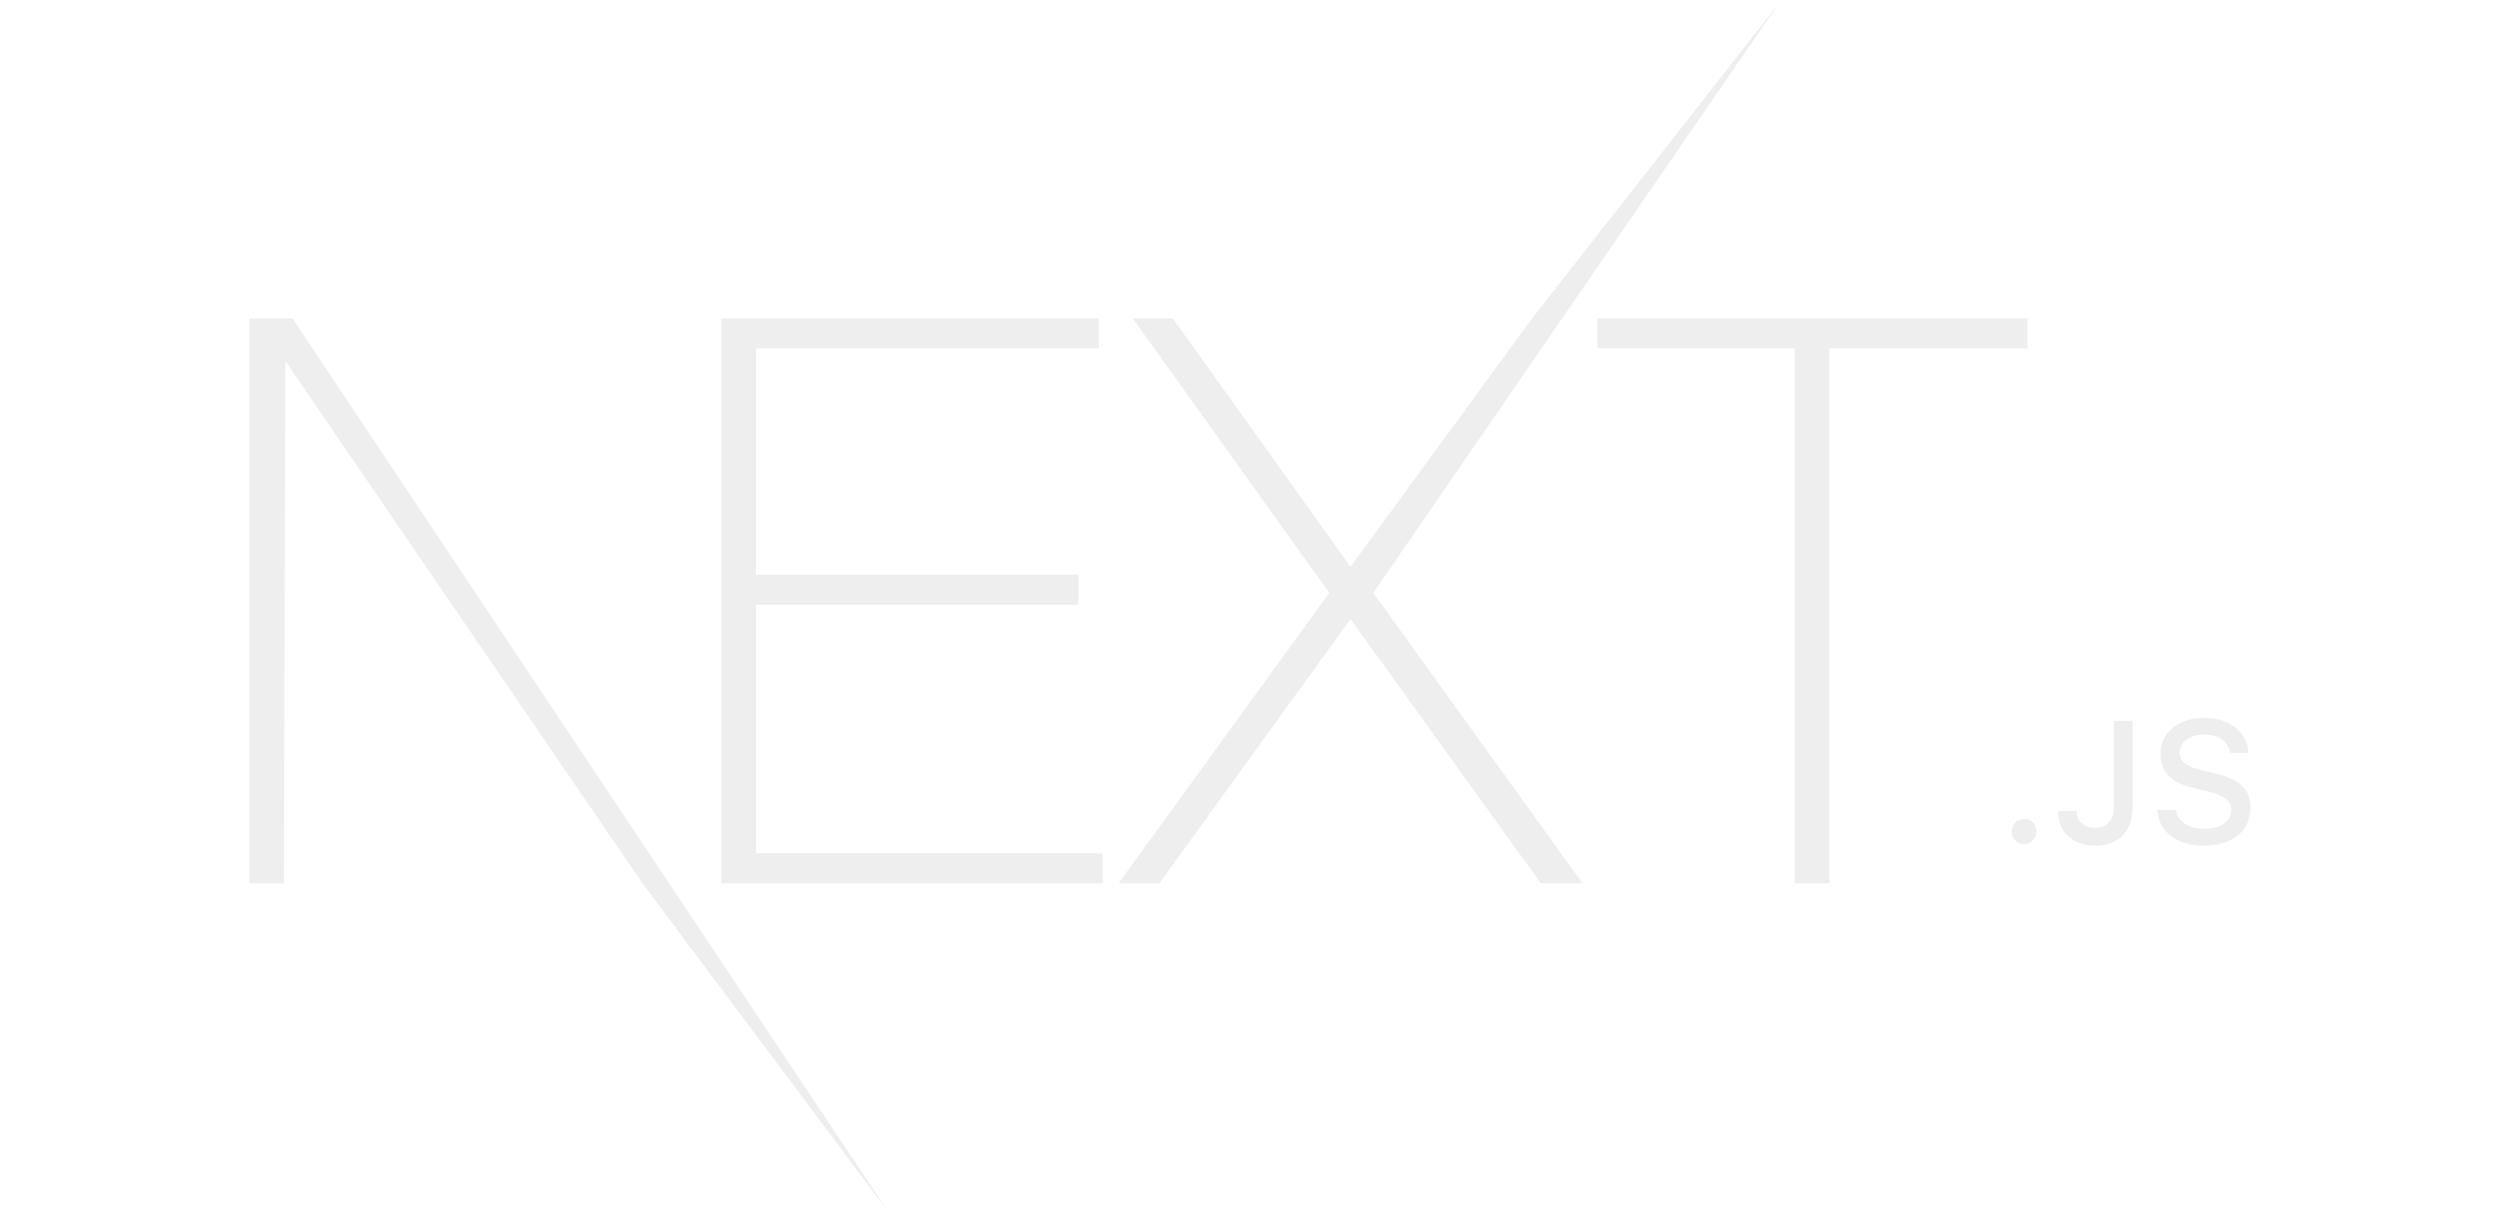
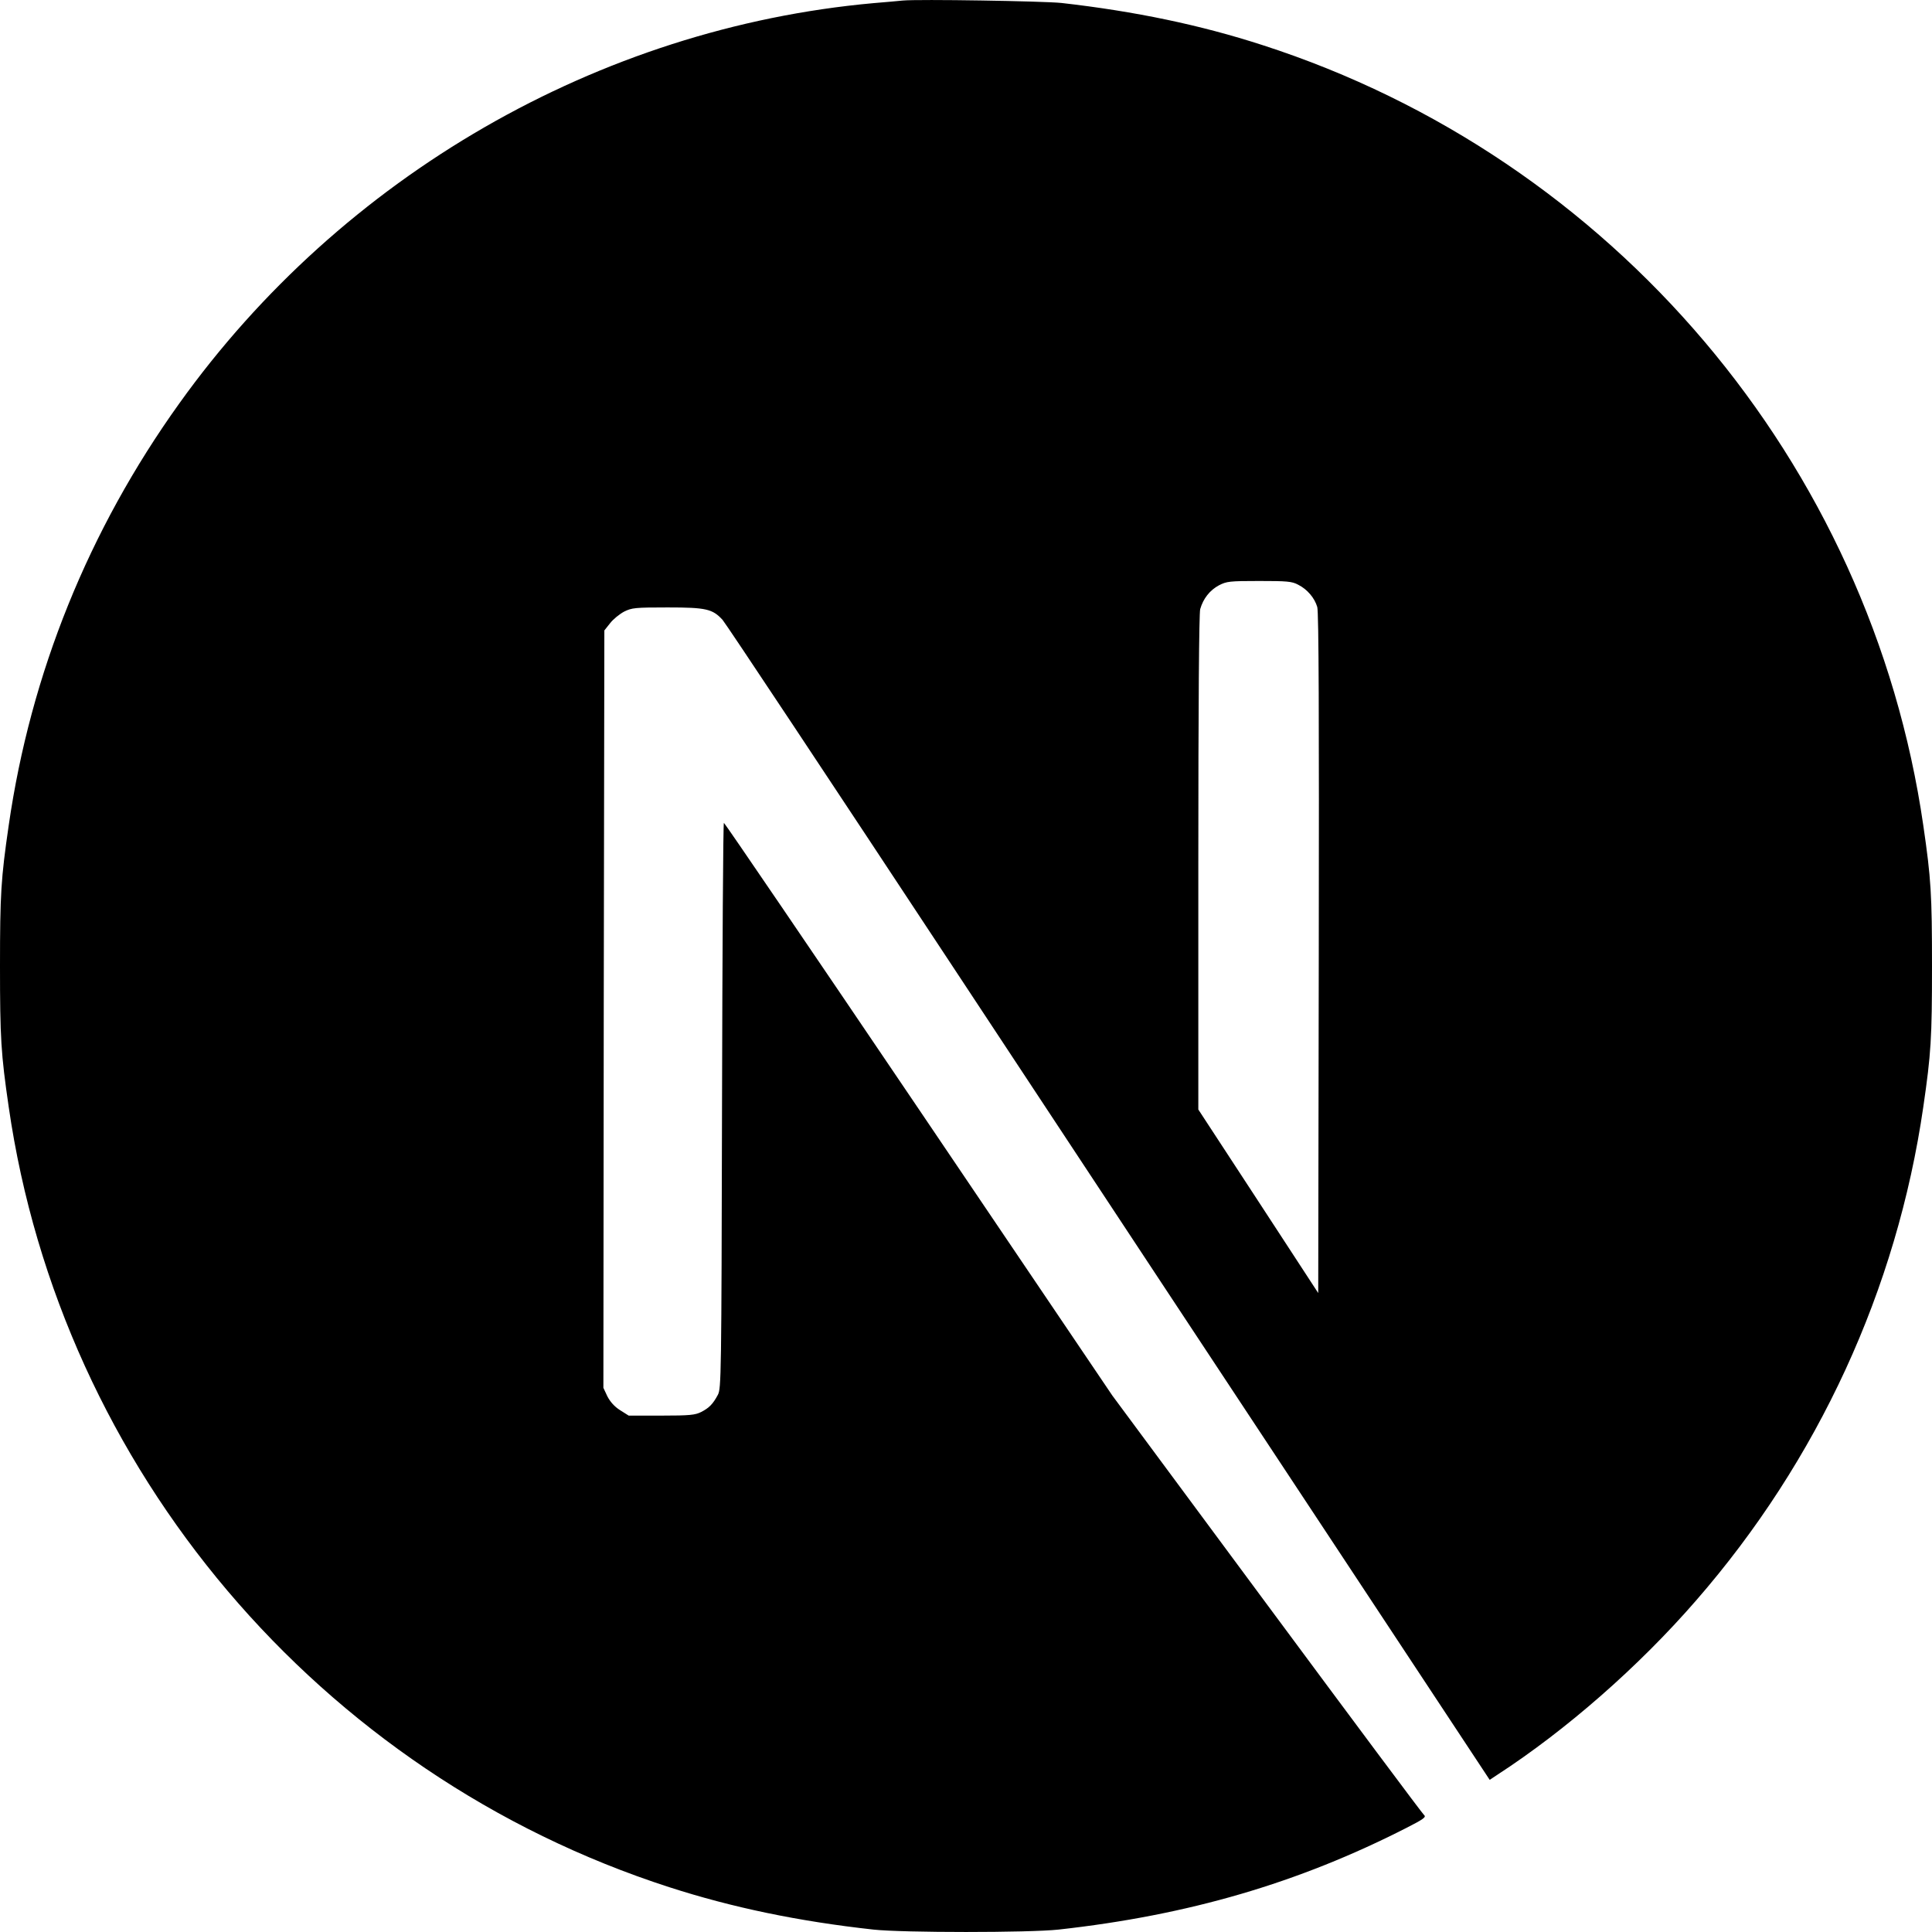
- <svg width="82" height="40" viewBox="0 0 148 90" version="1.1" style="transform:translateX(4%);shape-rendering:auto">
-   <path d="M34.992 23.495h27.855v2.219H37.546v16.699h23.792v2.219H37.546v18.334h25.591v2.219H34.992v-41.69zm30.35 0h2.96l13.115 18.334 13.405-18.334L113.055.207 83.1 43.756l15.436 21.429H95.46L81.417 45.683 67.316 65.185h-3.018L79.85 43.756 65.343 23.495zm34.297 2.219v-2.219h31.742v2.219h-14.623v39.47h-2.554v-39.47H99.64zM.145 23.495h3.192l44.011 66.003L29.16 65.185 2.814 26.648l-.116 38.537H.145v-41.69zm130.98 38.801c-.523 0-.914-.405-.914-.928 0-.524.391-.929.913-.929.528 0 .913.405.913.929 0 .523-.385.928-.913.928zm2.508-2.443H135c.019.742.56 1.24 1.354 1.24.888 0 1.391-.535 1.391-1.539v-6.356h1.391v6.362c0 1.808-1.043 2.849-2.77 2.849-1.62 0-2.732-1.01-2.732-2.556zm7.322-.08h1.379c.118.853.95 1.395 2.149 1.395 1.117 0 1.937-.58 1.937-1.377 0-.685-.521-1.097-1.708-1.377l-1.155-.28c-1.62-.38-2.36-1.166-2.36-2.487 0-1.602 1.304-2.668 3.26-2.668 1.82 0 3.15 1.066 3.23 2.58h-1.354c-.13-.828-.85-1.346-1.894-1.346-1.1 0-1.832.53-1.832 1.34 0 .642.472 1.01 1.64 1.284l.987.243c1.838.43 2.596 1.178 2.596 2.53 0 1.72-1.33 2.799-3.453 2.799-1.987 0-3.323-1.029-3.422-2.637z" fill="#eee" fill-rule="nonzero" />
+ <svg xmlns="http://www.w3.org/2000/svg" width="90" height="90" viewBox="0 0 32 32" fill="none">
+   <path d="M14.952 0.009C14.883 0.015 14.664 0.037 14.467 0.052C9.922 0.462 5.665 2.914 2.969 6.683C1.467 8.778 0.507 11.155 0.144 13.673C0.016 14.552 0 14.812 0 16.003C0 17.195 0.016 17.454 0.144 18.333C1.013 24.341 5.29 29.389 11.089 31.259C12.127 31.594 13.222 31.823 14.467 31.96C14.952 32.013 17.048 32.013 17.533 31.96C19.682 31.722 21.502 31.191 23.298 30.274C23.573 30.134 23.626 30.096 23.589 30.065C23.564 30.046 22.391 28.473 20.983 26.571L18.424 23.115L15.218 18.371C13.454 15.762 12.002 13.629 11.99 13.629C11.977 13.626 11.965 15.734 11.959 18.308C11.949 22.815 11.946 22.996 11.89 23.103C11.808 23.256 11.746 23.319 11.614 23.387C11.514 23.437 11.427 23.447 10.954 23.447H10.413L10.269 23.356C10.176 23.297 10.107 23.218 10.06 23.128L9.994 22.987L10 16.716L10.01 10.442L10.107 10.32C10.157 10.255 10.263 10.17 10.338 10.13C10.466 10.067 10.517 10.061 11.058 10.061C11.696 10.061 11.802 10.086 11.968 10.267C12.015 10.317 13.751 12.932 15.828 16.081C17.905 19.231 20.745 23.531 22.14 25.642L24.674 29.48L24.802 29.395C25.938 28.657 27.139 27.607 28.09 26.512C30.114 24.188 31.418 21.354 31.856 18.333C31.984 17.454 32 17.195 32 16.003C32 14.812 31.984 14.552 31.856 13.673C30.986 7.665 26.71 2.617 20.911 0.747C19.888 0.415 18.8 0.187 17.58 0.049C17.279 0.018 15.212 -0.016 14.952 0.009ZM21.502 9.685C21.652 9.76 21.774 9.904 21.818 10.054C21.843 10.136 21.849 11.875 21.843 15.794L21.834 21.417L20.842 19.897L19.848 18.377V14.289C19.848 11.646 19.86 10.161 19.879 10.089C19.929 9.914 20.038 9.776 20.189 9.695C20.317 9.629 20.364 9.623 20.855 9.623C21.318 9.623 21.399 9.629 21.502 9.685Z" fill="black" />
</svg>
